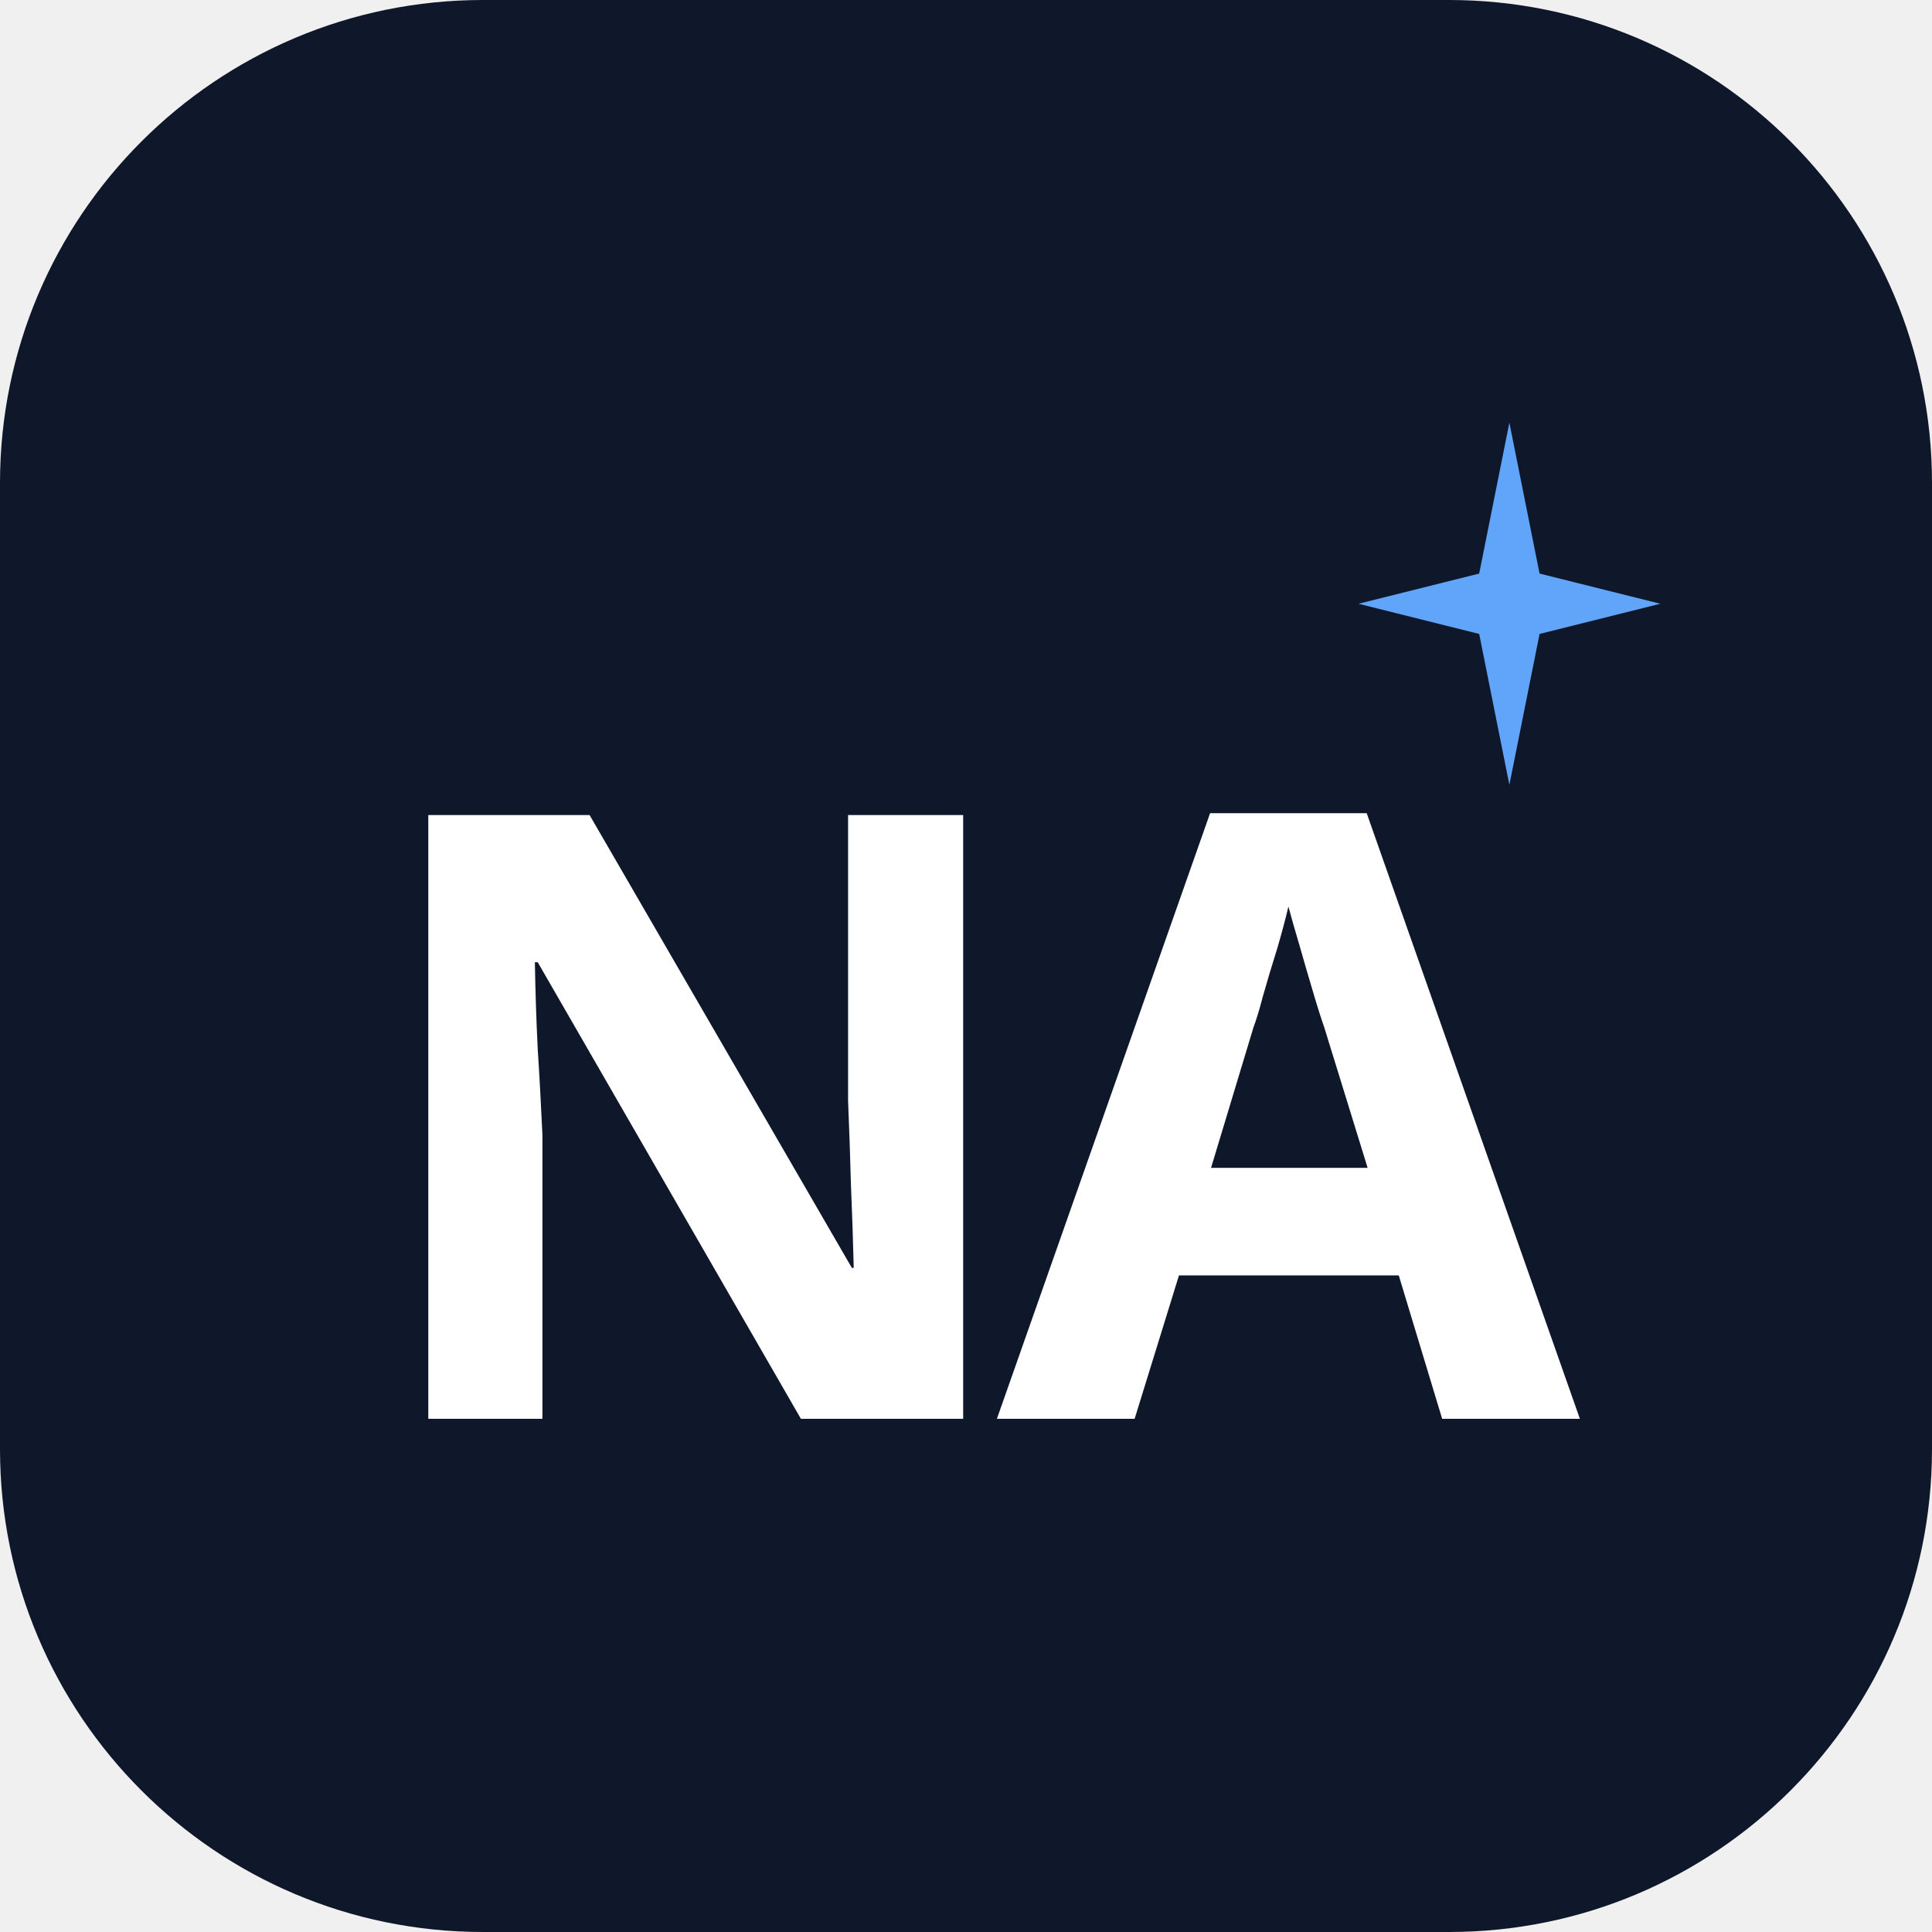
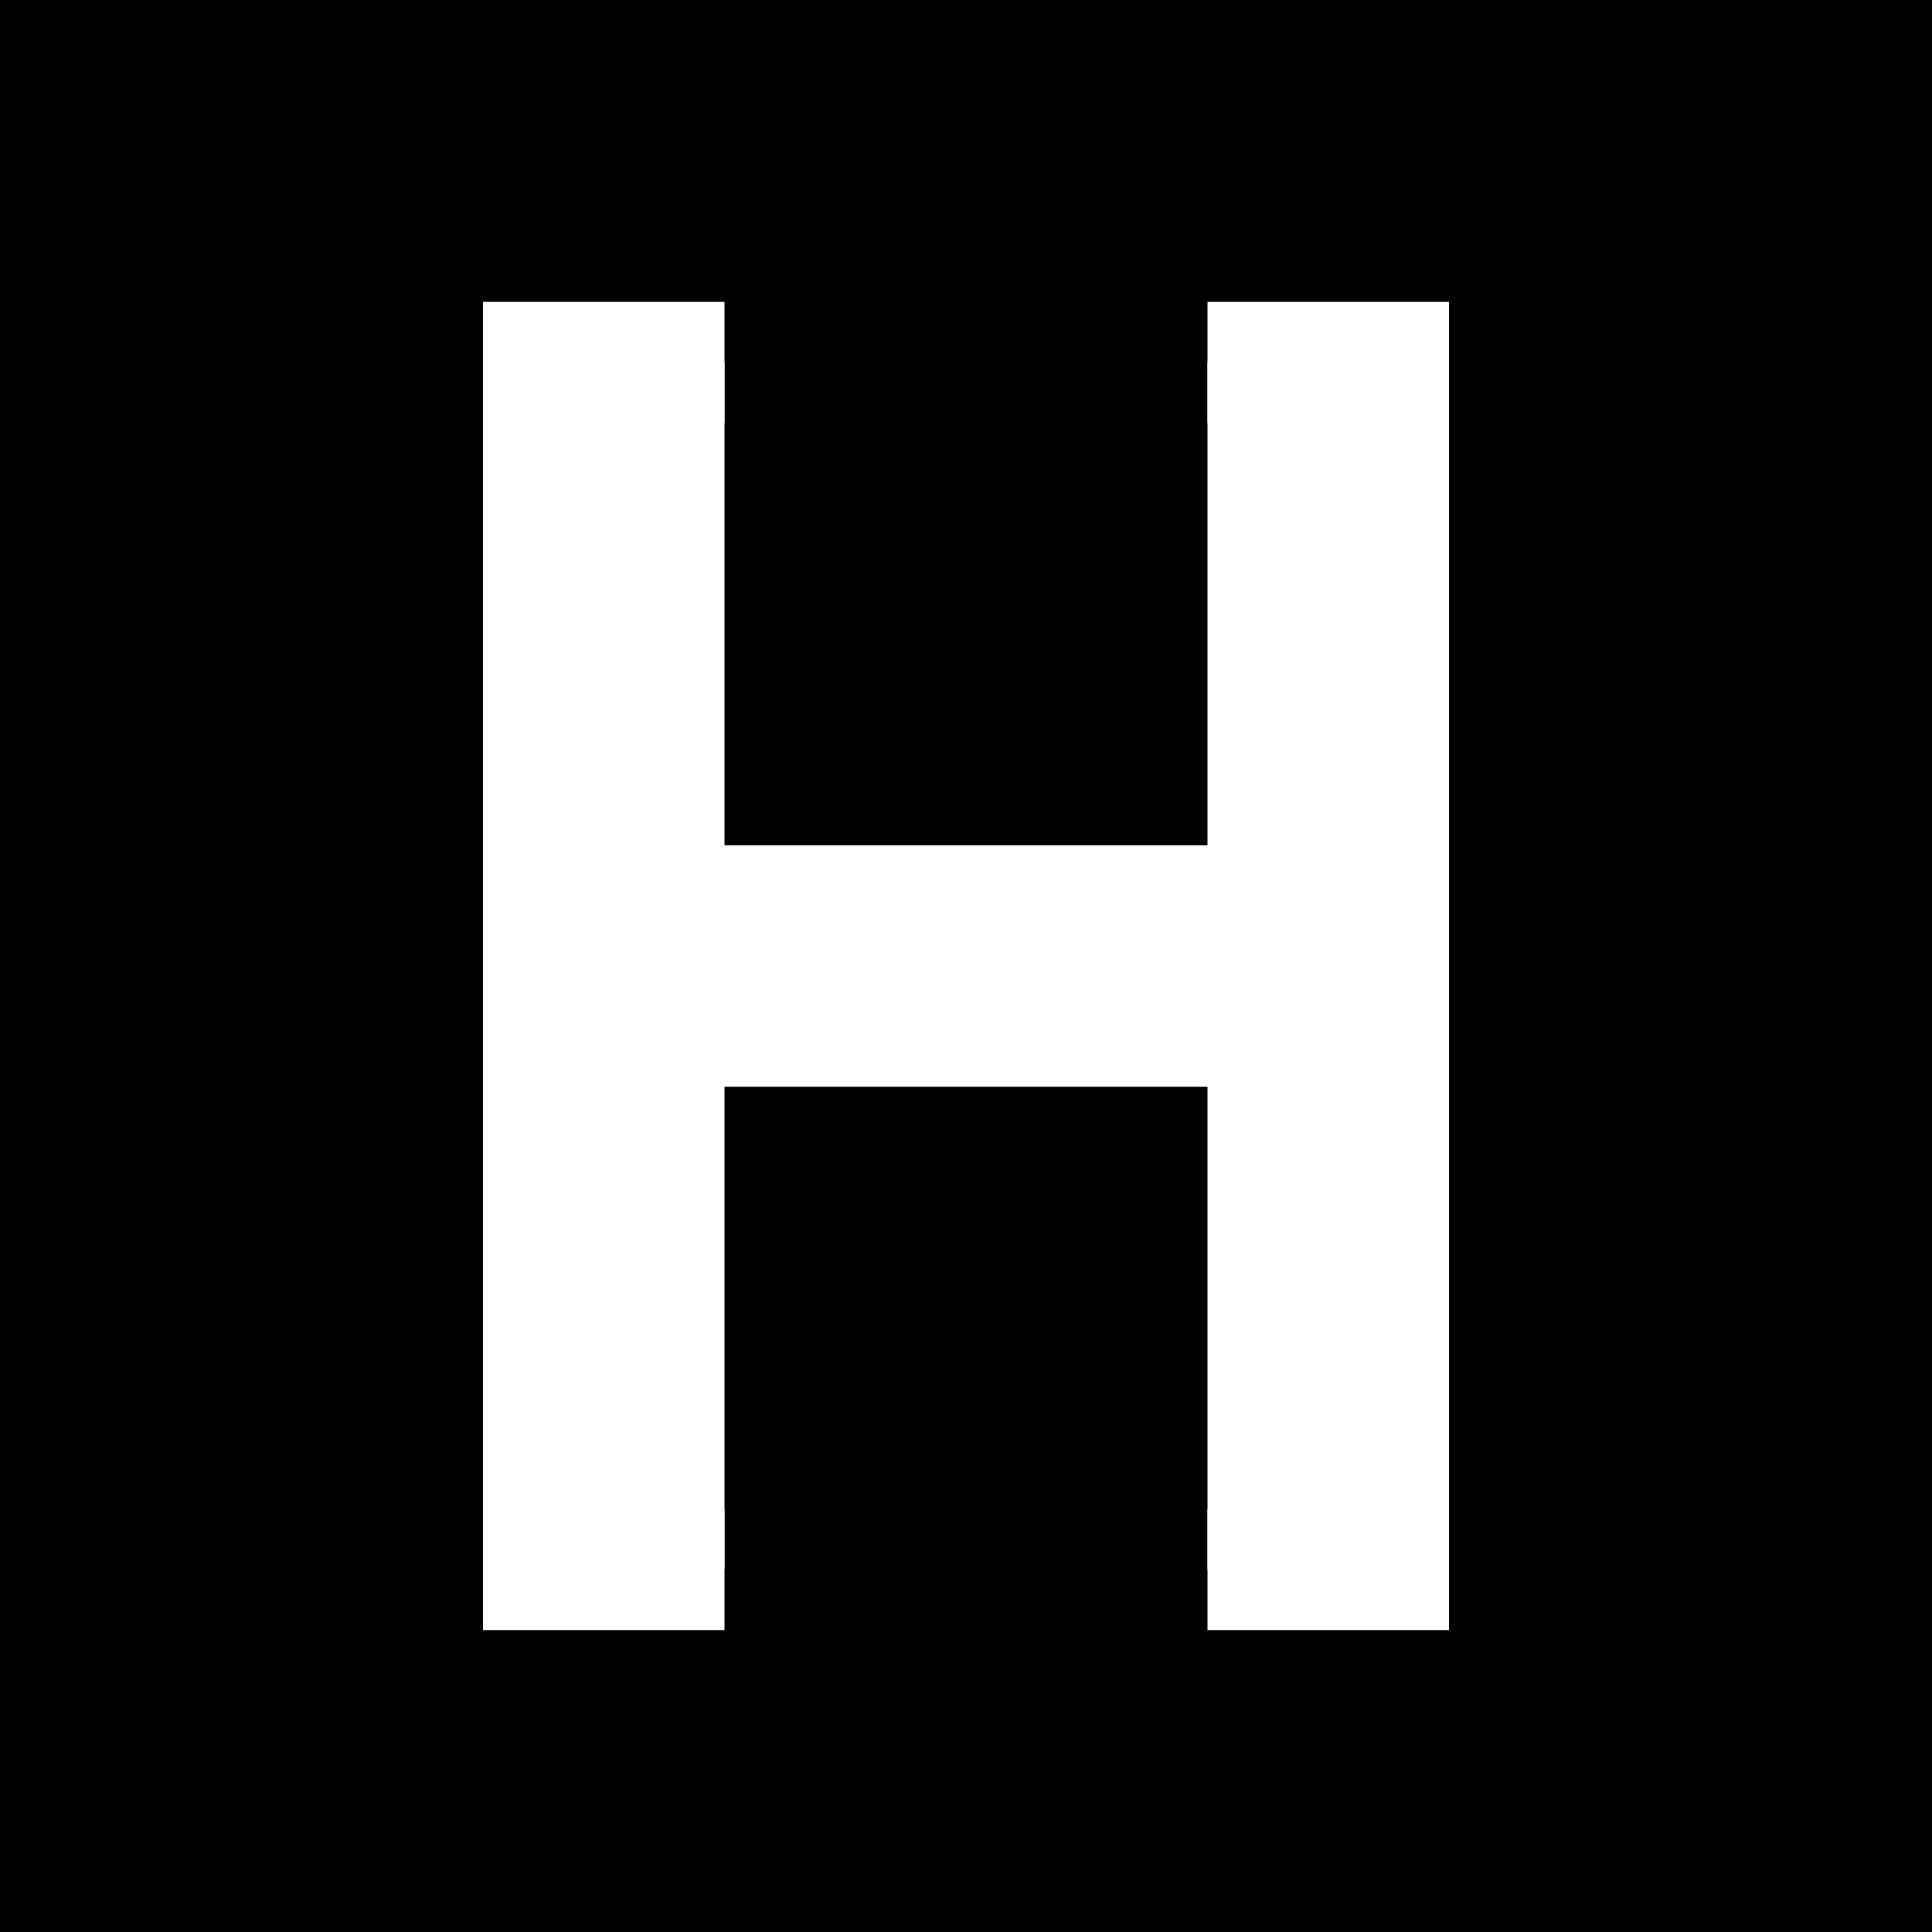
<svg xmlns="http://www.w3.org/2000/svg" width="32" height="32" viewBox="0 0 32 32" fill="none">
-   <rect width="32" height="32" rx="8" fill="#0F172A" />
-   <text x="50%" y="58%" dominant-baseline="middle" text-anchor="middle" fill="white" style="font-family: system-ui, sans-serif; font-weight: 900; font-size: 14px; letter-spacing: -0.05em;">NA</text>
-   <path d="M25 7L25.5 9.5L27.5 10L25.5 10.5L25 13L24.5 10.5L22.5 10L24.5 9.5L25 7Z" fill="#60A5FA" />
+   <rect width="32" height="32" fill="black" />
+   <path d="M10 6V26M22 6V26M10 16H22" stroke="white" stroke-width="4" stroke-linejoin="bevel" />
+   <path d="M8 6H12M20 6H24M8 26H12M20 26H24" stroke="white" stroke-width="2" />
</svg>
